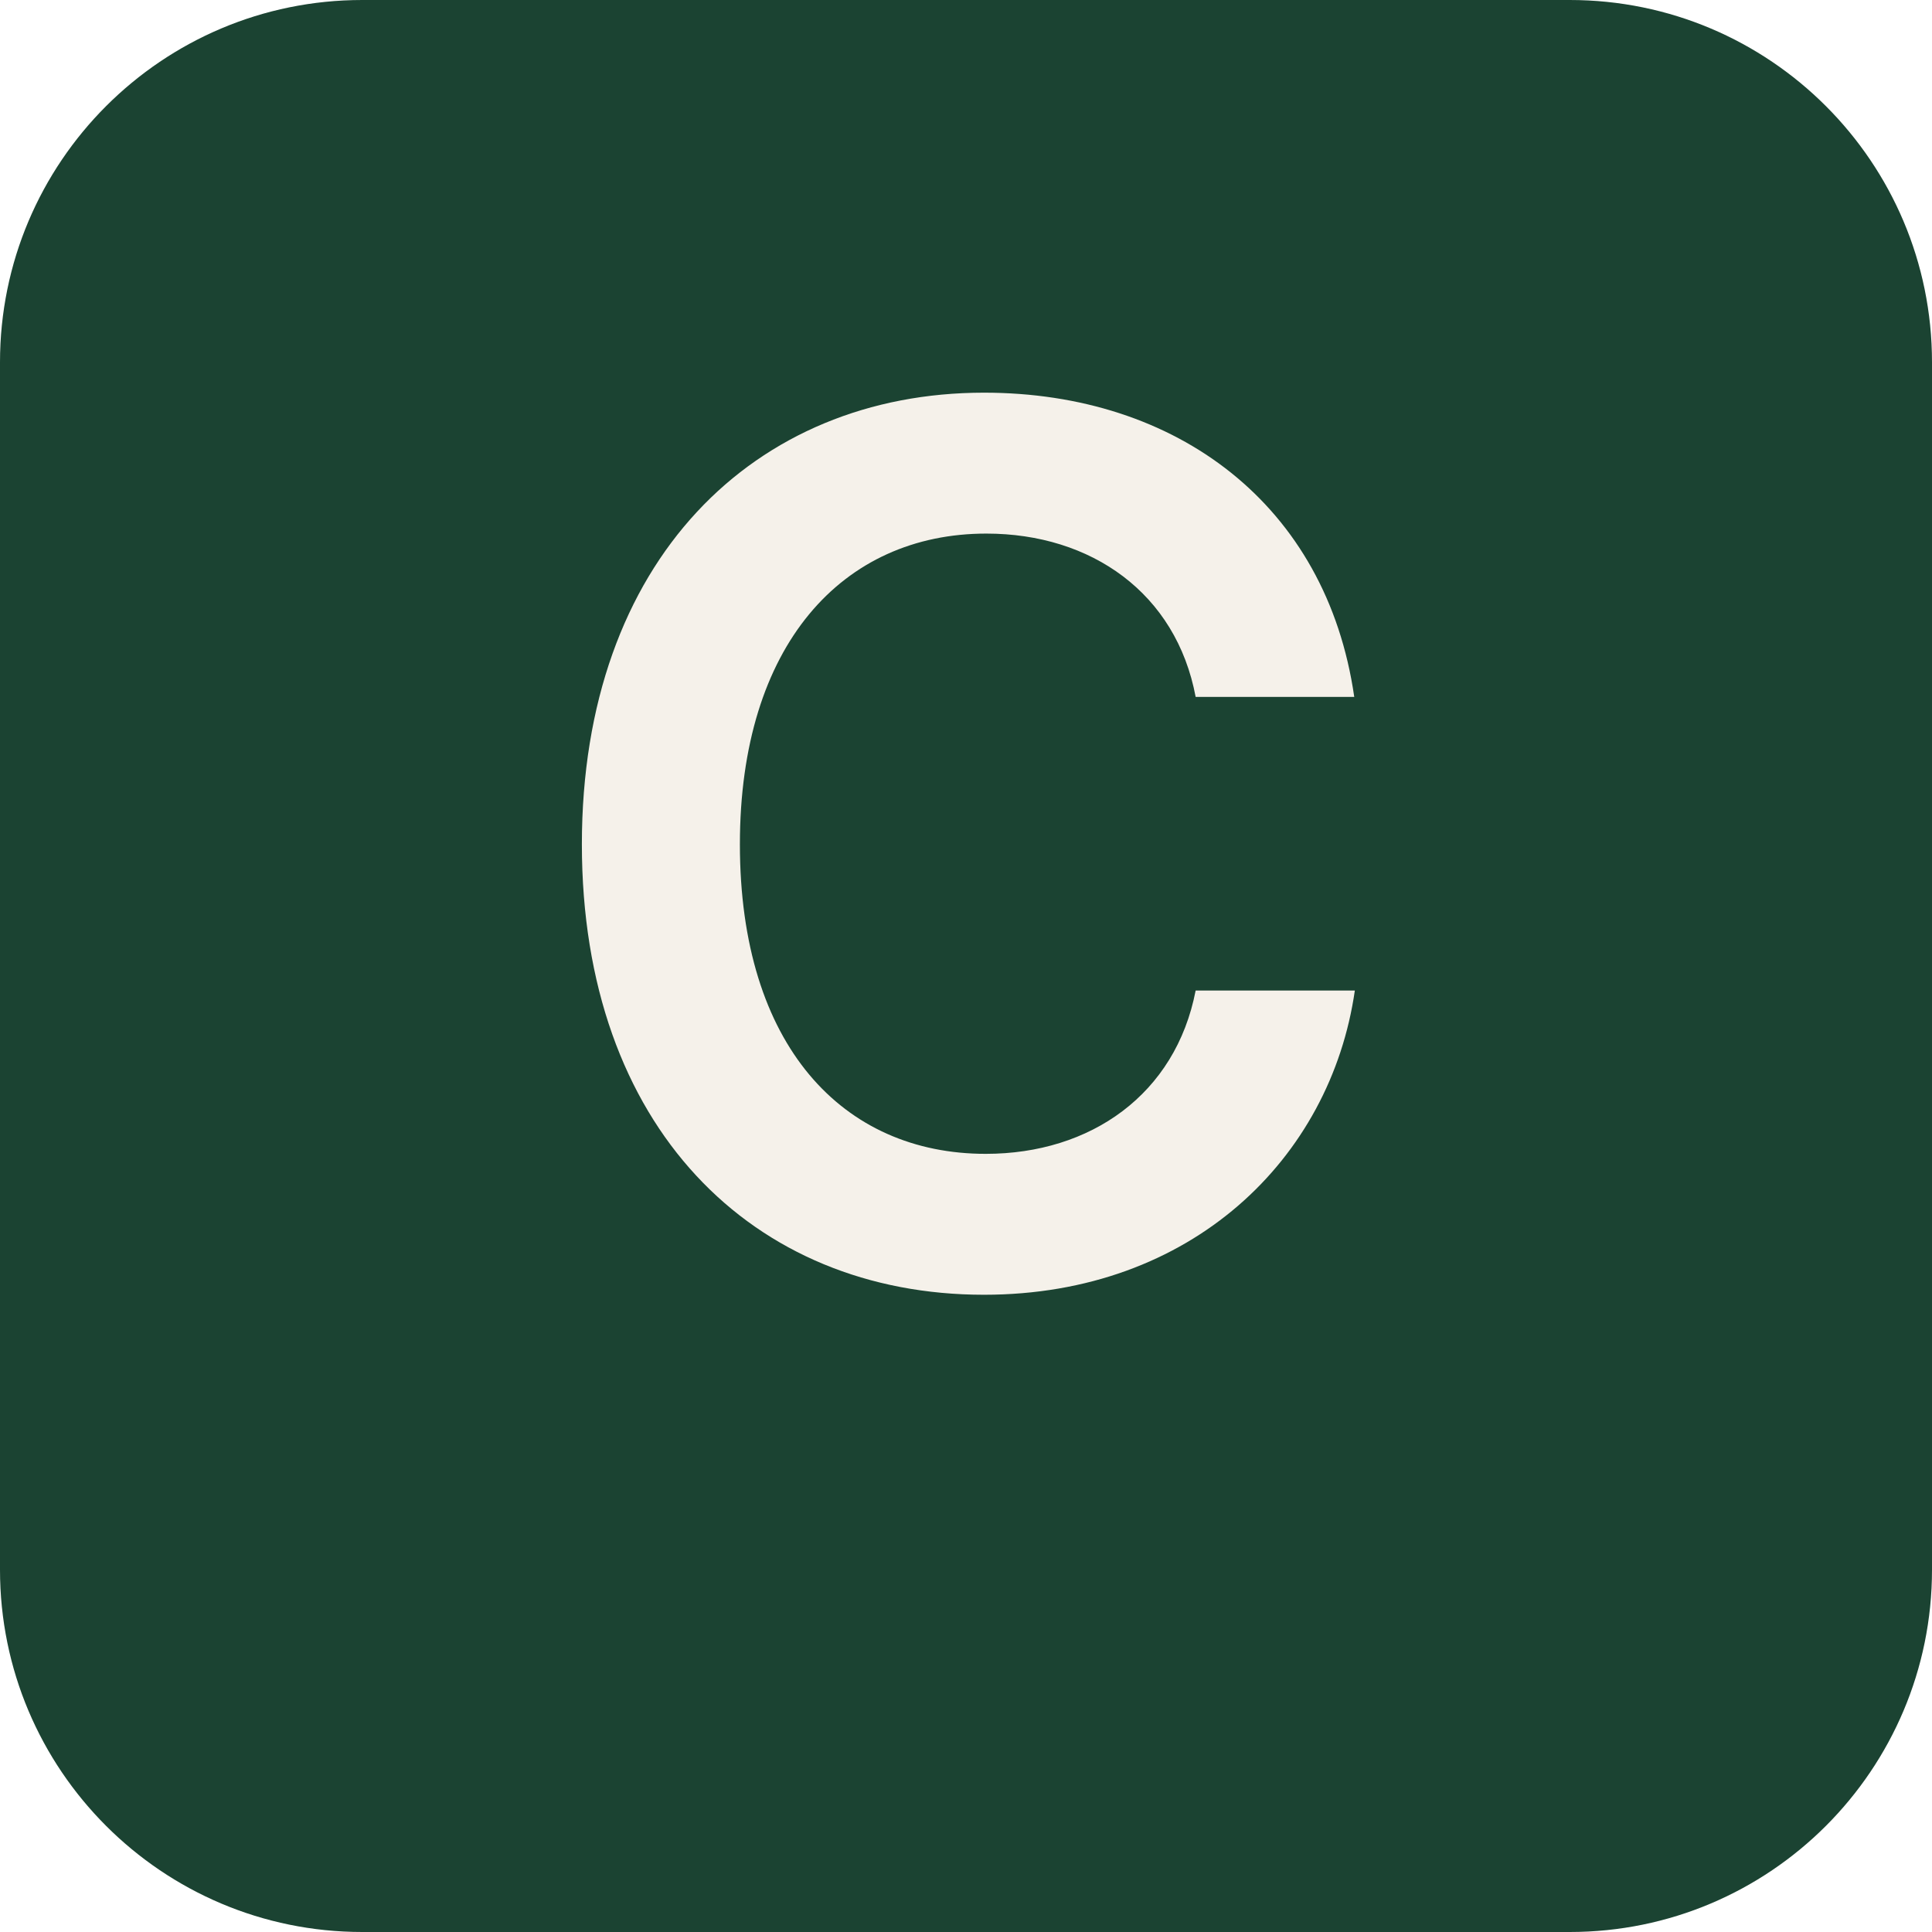
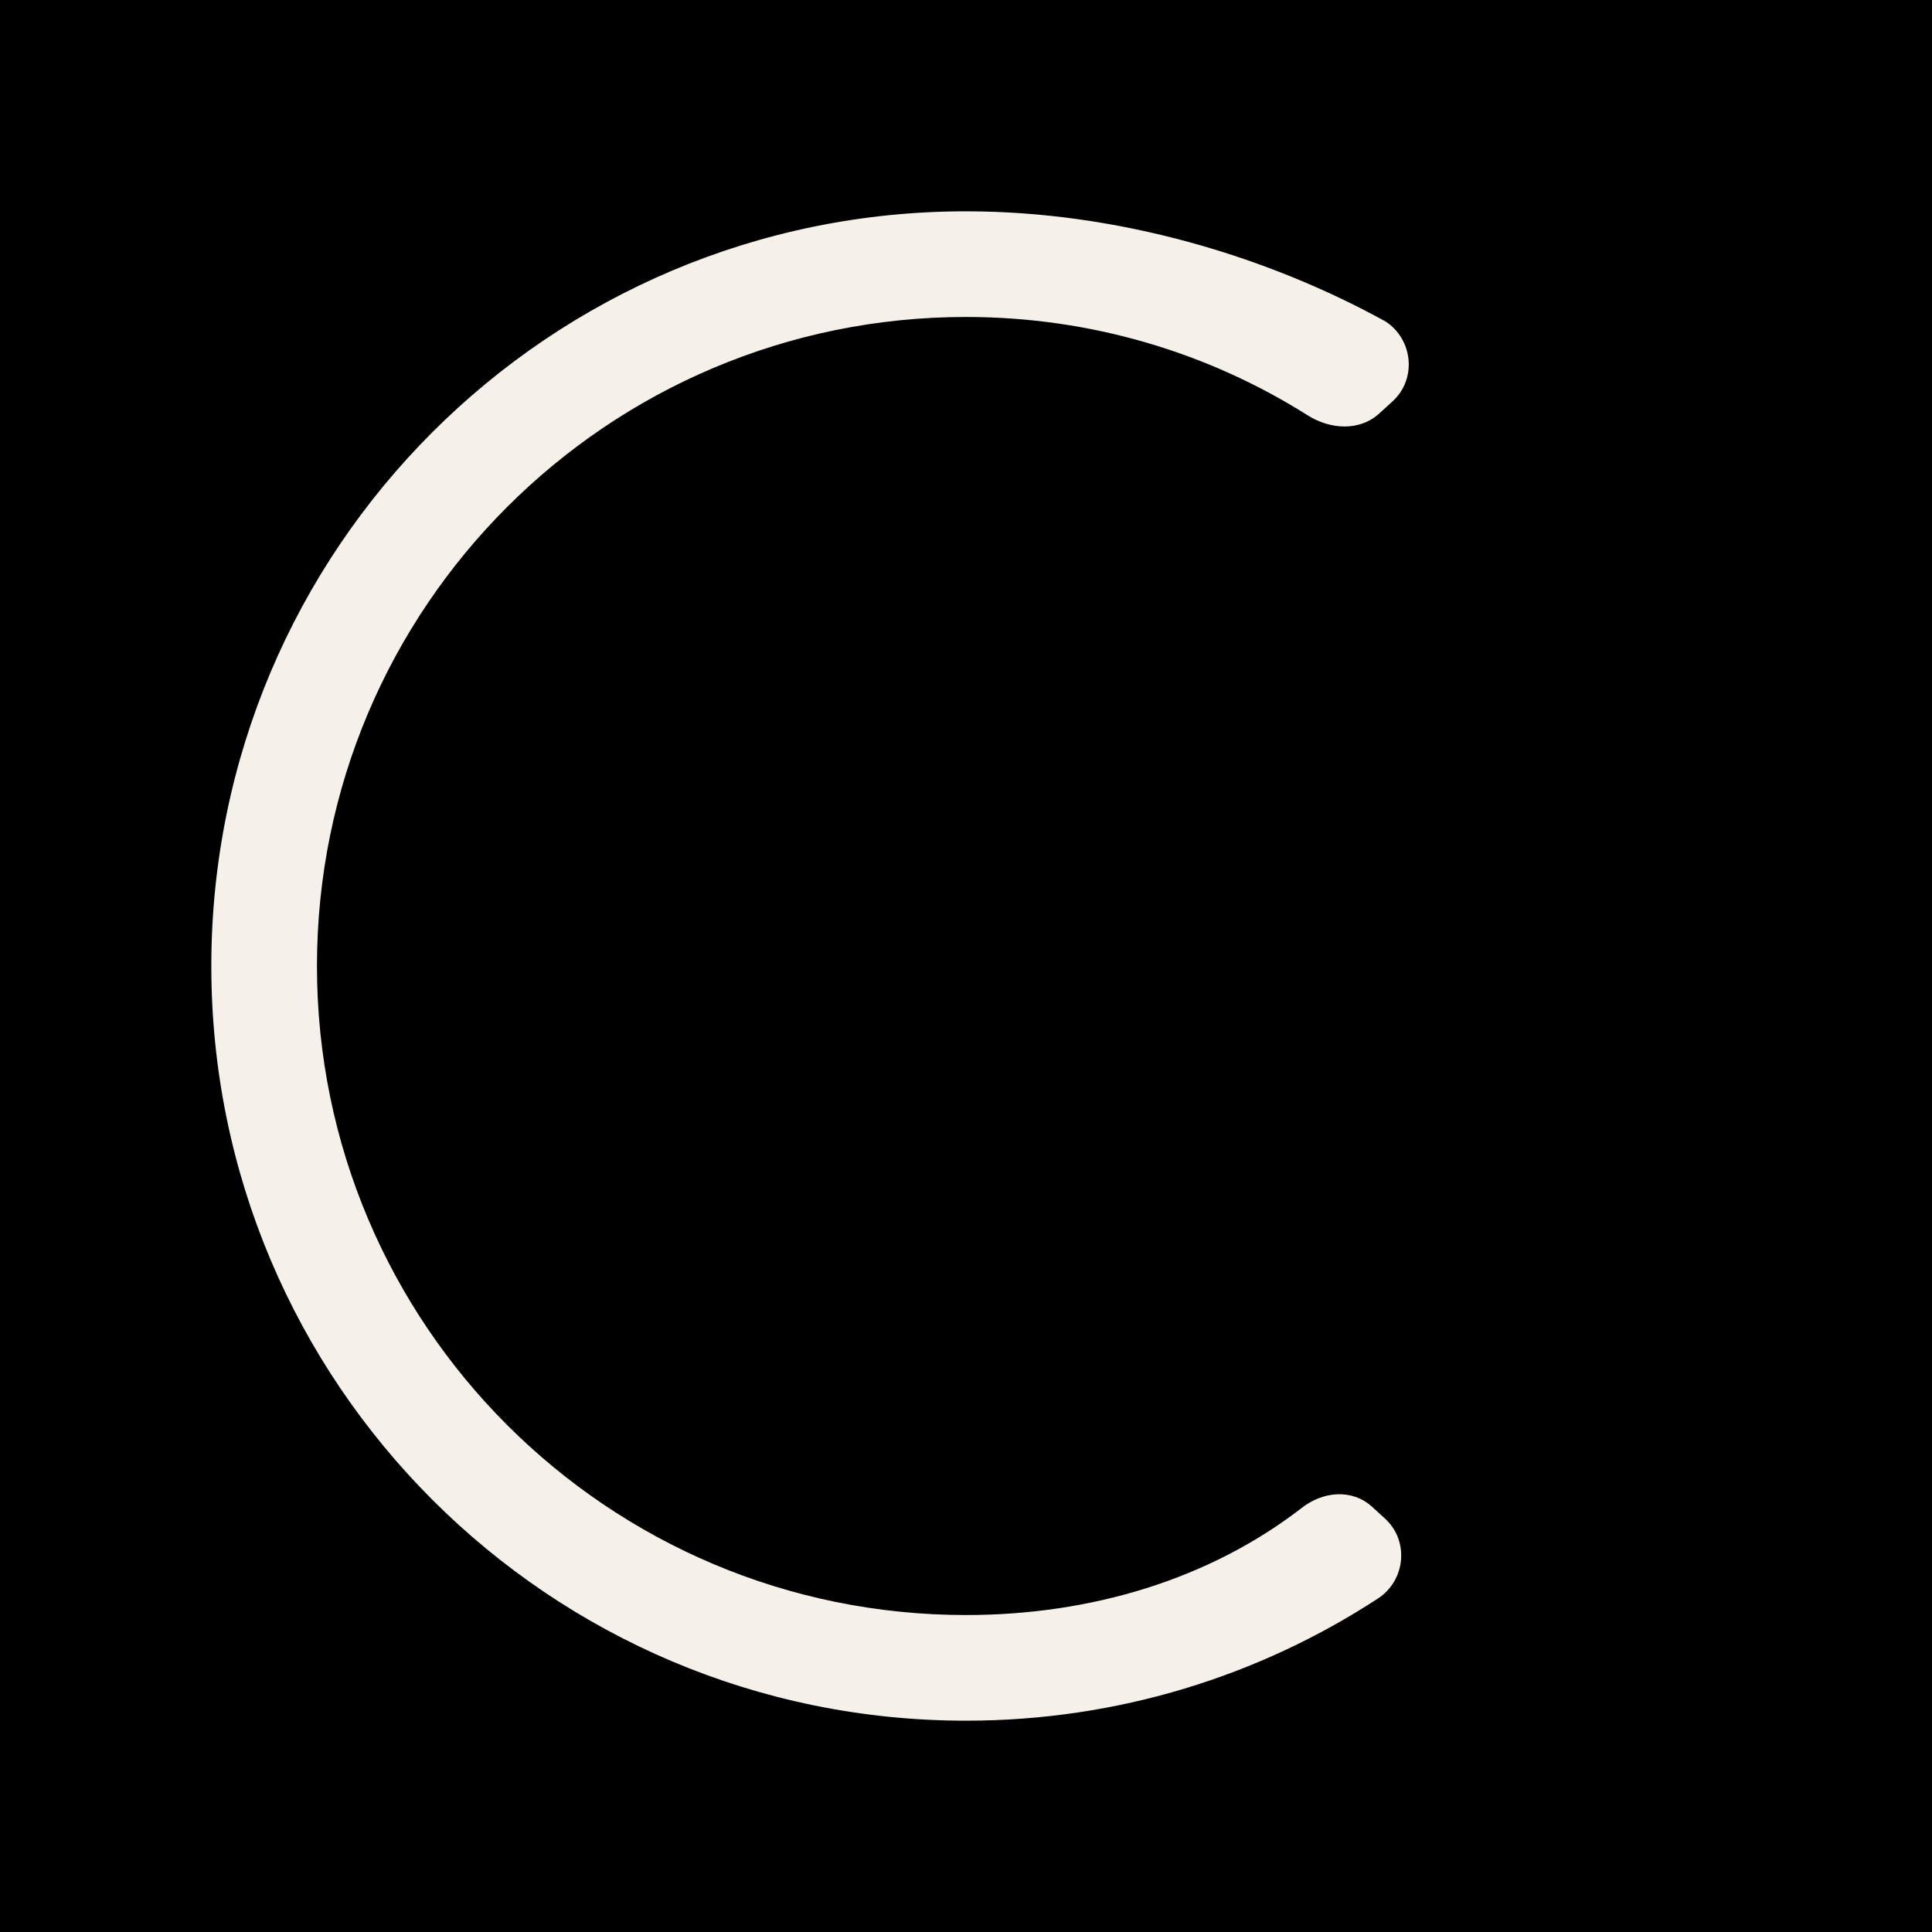
<svg xmlns="http://www.w3.org/2000/svg" viewBox="0 0 512 512">
-   <rect width="512" height="512" rx="96" fill="#1b4332" />
-   <text x="256" y="340" font-family="system-ui, -apple-system, sans-serif" font-size="320" font-weight="600" fill="#f5f1ea" text-anchor="middle">C</text>
+   <rect width="512" height="512" fill="#000" />
+   <path d="M256 56C145.5 56 56 145.5 56 256s89.5 200 200 200c40.3 0 77.8-11.9 109.2-32.4 7.2-4.7 8.4-15.2 1.8-21.2l-3.4-3.1c-5.3-4.8-13.1-4.2-19 0.6C320.5 418.4 289.4 428 256 428c-95 0-172-77-172-172s77-172 172-172c33.4 0 64.5 9.6 90.6 26.1 5.9 3.7 13.7 4.3 19-0.6l3.4-3.1c6.6-6 5.4-16.5-1.8-21.2C335.8 67.9 296.3 56 256 56z" fill="#f5f1ea" />
</svg>
